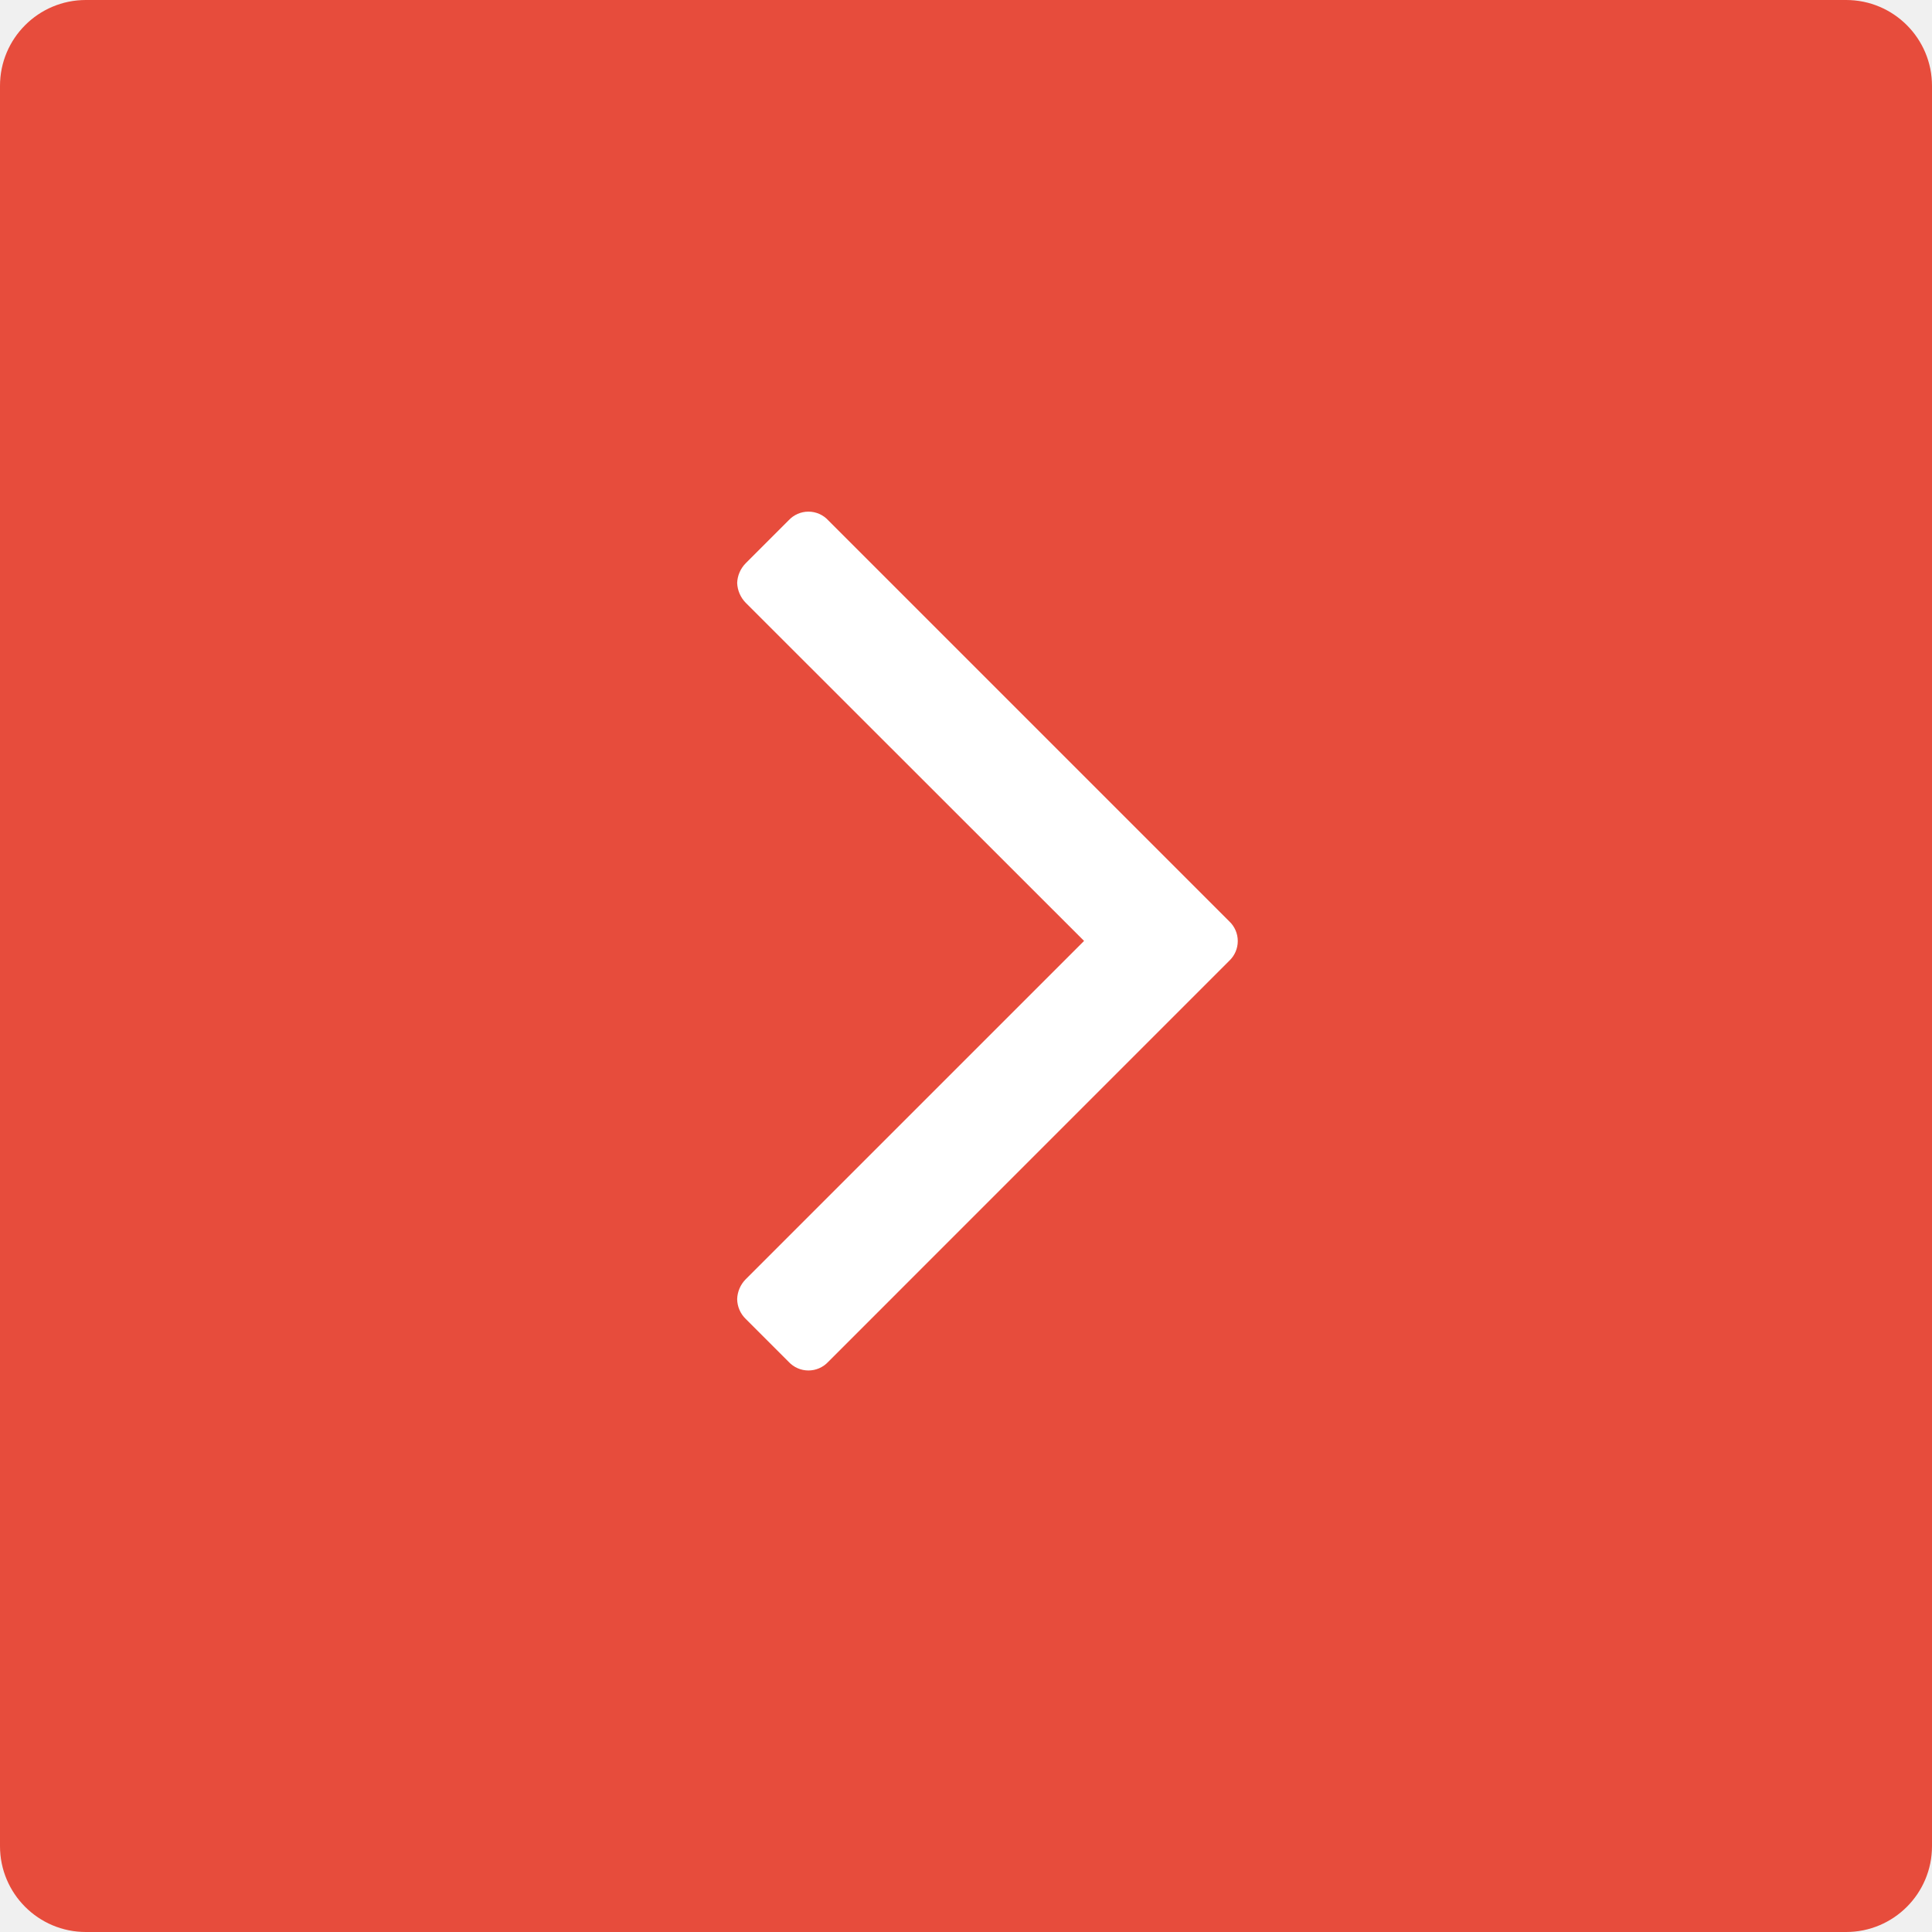
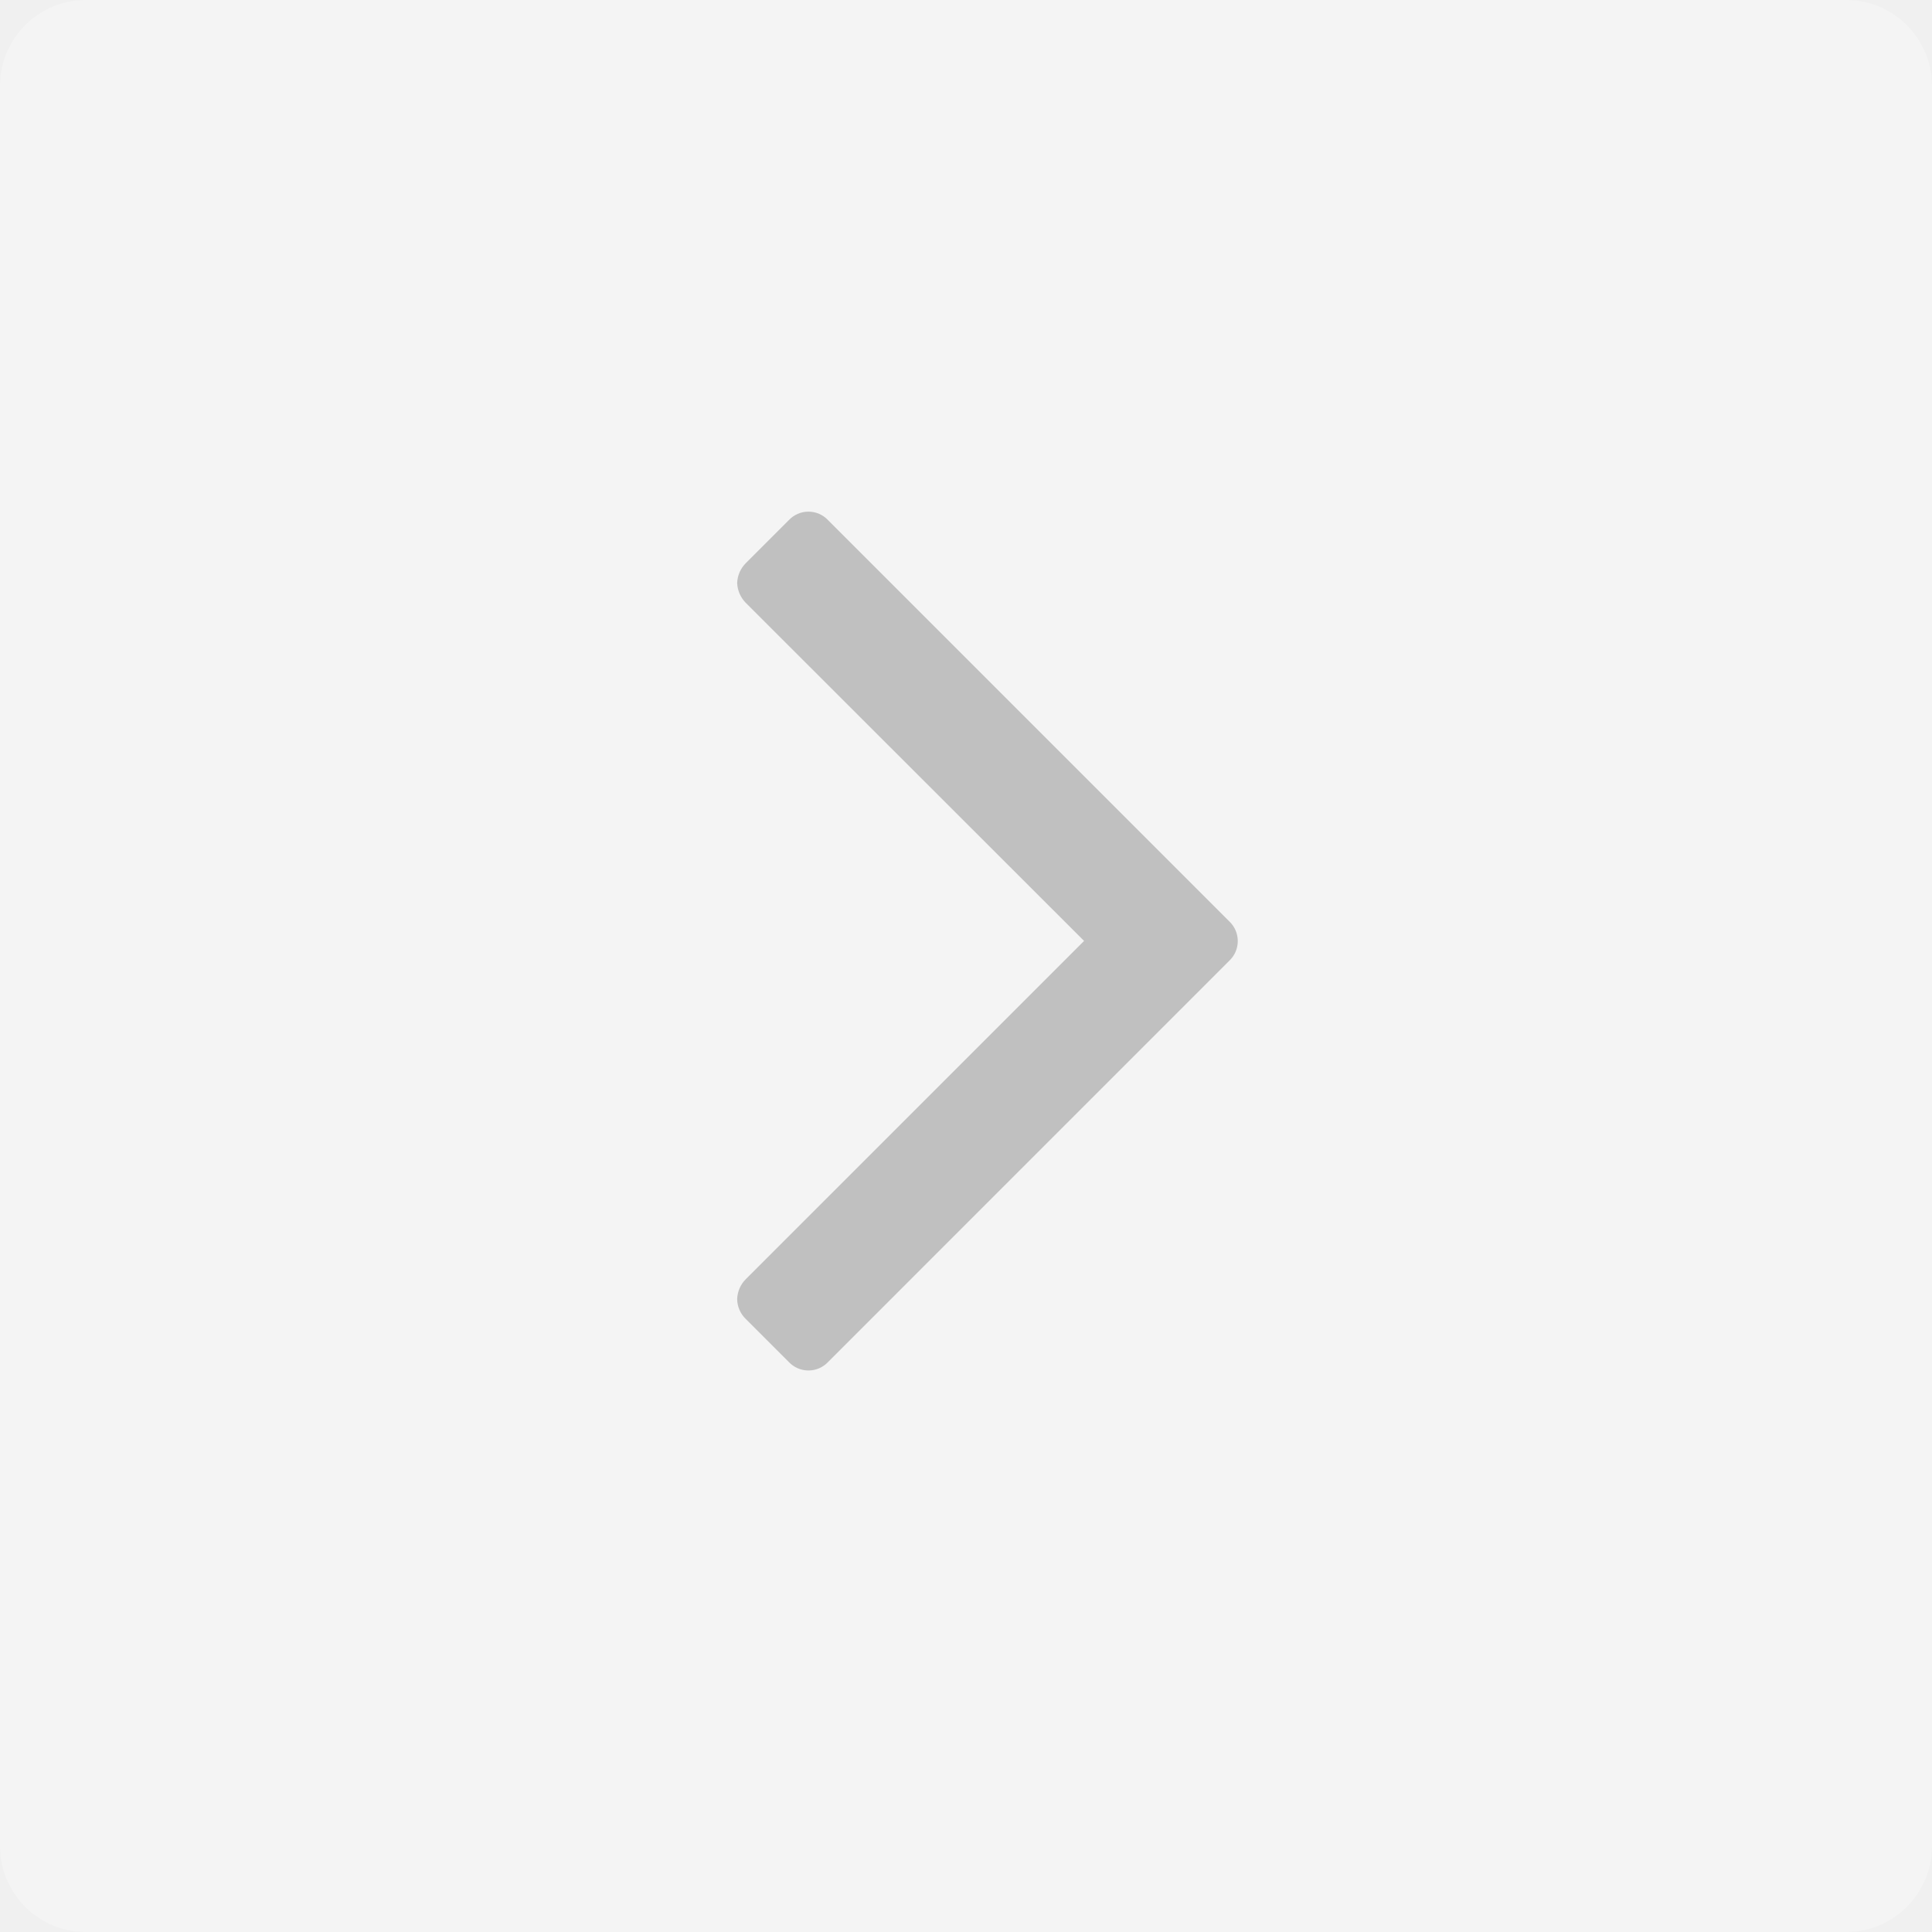
<svg xmlns="http://www.w3.org/2000/svg" id="right" width="45" height="45" viewBox="0 0 45 45">
  <defs>
    <style>
      .cls-1 {
-         fill: #e74c3c;
+         opacity: 0.25;
      }

      .cls-2 {
        fill: #fff;
+       }
+ 
+       .cls-3 {
+         fill: #303030;
        fill-rule: evenodd;
      }
    </style>
  </defs>
-   <rect id="Rounded_Rectangle_3" data-name="Rounded Rectangle 3" class="cls-1" width="45" height="45" rx="2" ry="2" />
-   <path id="fa-angle-left" class="cls-2" d="M1843.17,467.259a0.656,0.656,0,0,0,.2.462l1,1a0.629,0.629,0,0,0,.92,0l9.34-9.341a0.631,0.631,0,0,0,0-.922l-9.34-9.34a0.627,0.627,0,0,0-.92,0l-1,1a0.689,0.689,0,0,0-.2.461,0.7,0.7,0,0,0,.2.462l7.88,7.875-7.88,7.879A0.689,0.689,0,0,0,1843.17,467.259Z" transform="translate(-1826 -437)" />
+   <g id="left" class="cls-1">
+     <rect id="Rounded_Rectangle_3" data-name="Rounded Rectangle 3" class="cls-2" width="45" height="45" rx="2" ry="2" />
+     <path id="fa-angle-left" class="cls-3" d="M1843.17,467.259a0.656,0.656,0,0,0,.2.462l1,1a0.629,0.629,0,0,0,.92,0l9.34-9.341a0.631,0.631,0,0,0,0-.922l-9.34-9.34a0.627,0.627,0,0,0-.92,0l-1,1a0.689,0.689,0,0,0-.2.461,0.7,0.7,0,0,0,.2.462l7.88,7.875-7.88,7.879A0.689,0.689,0,0,0,1843.17,467.259Z" transform="translate(-1826 -437)" />
+   </g>
</svg>
